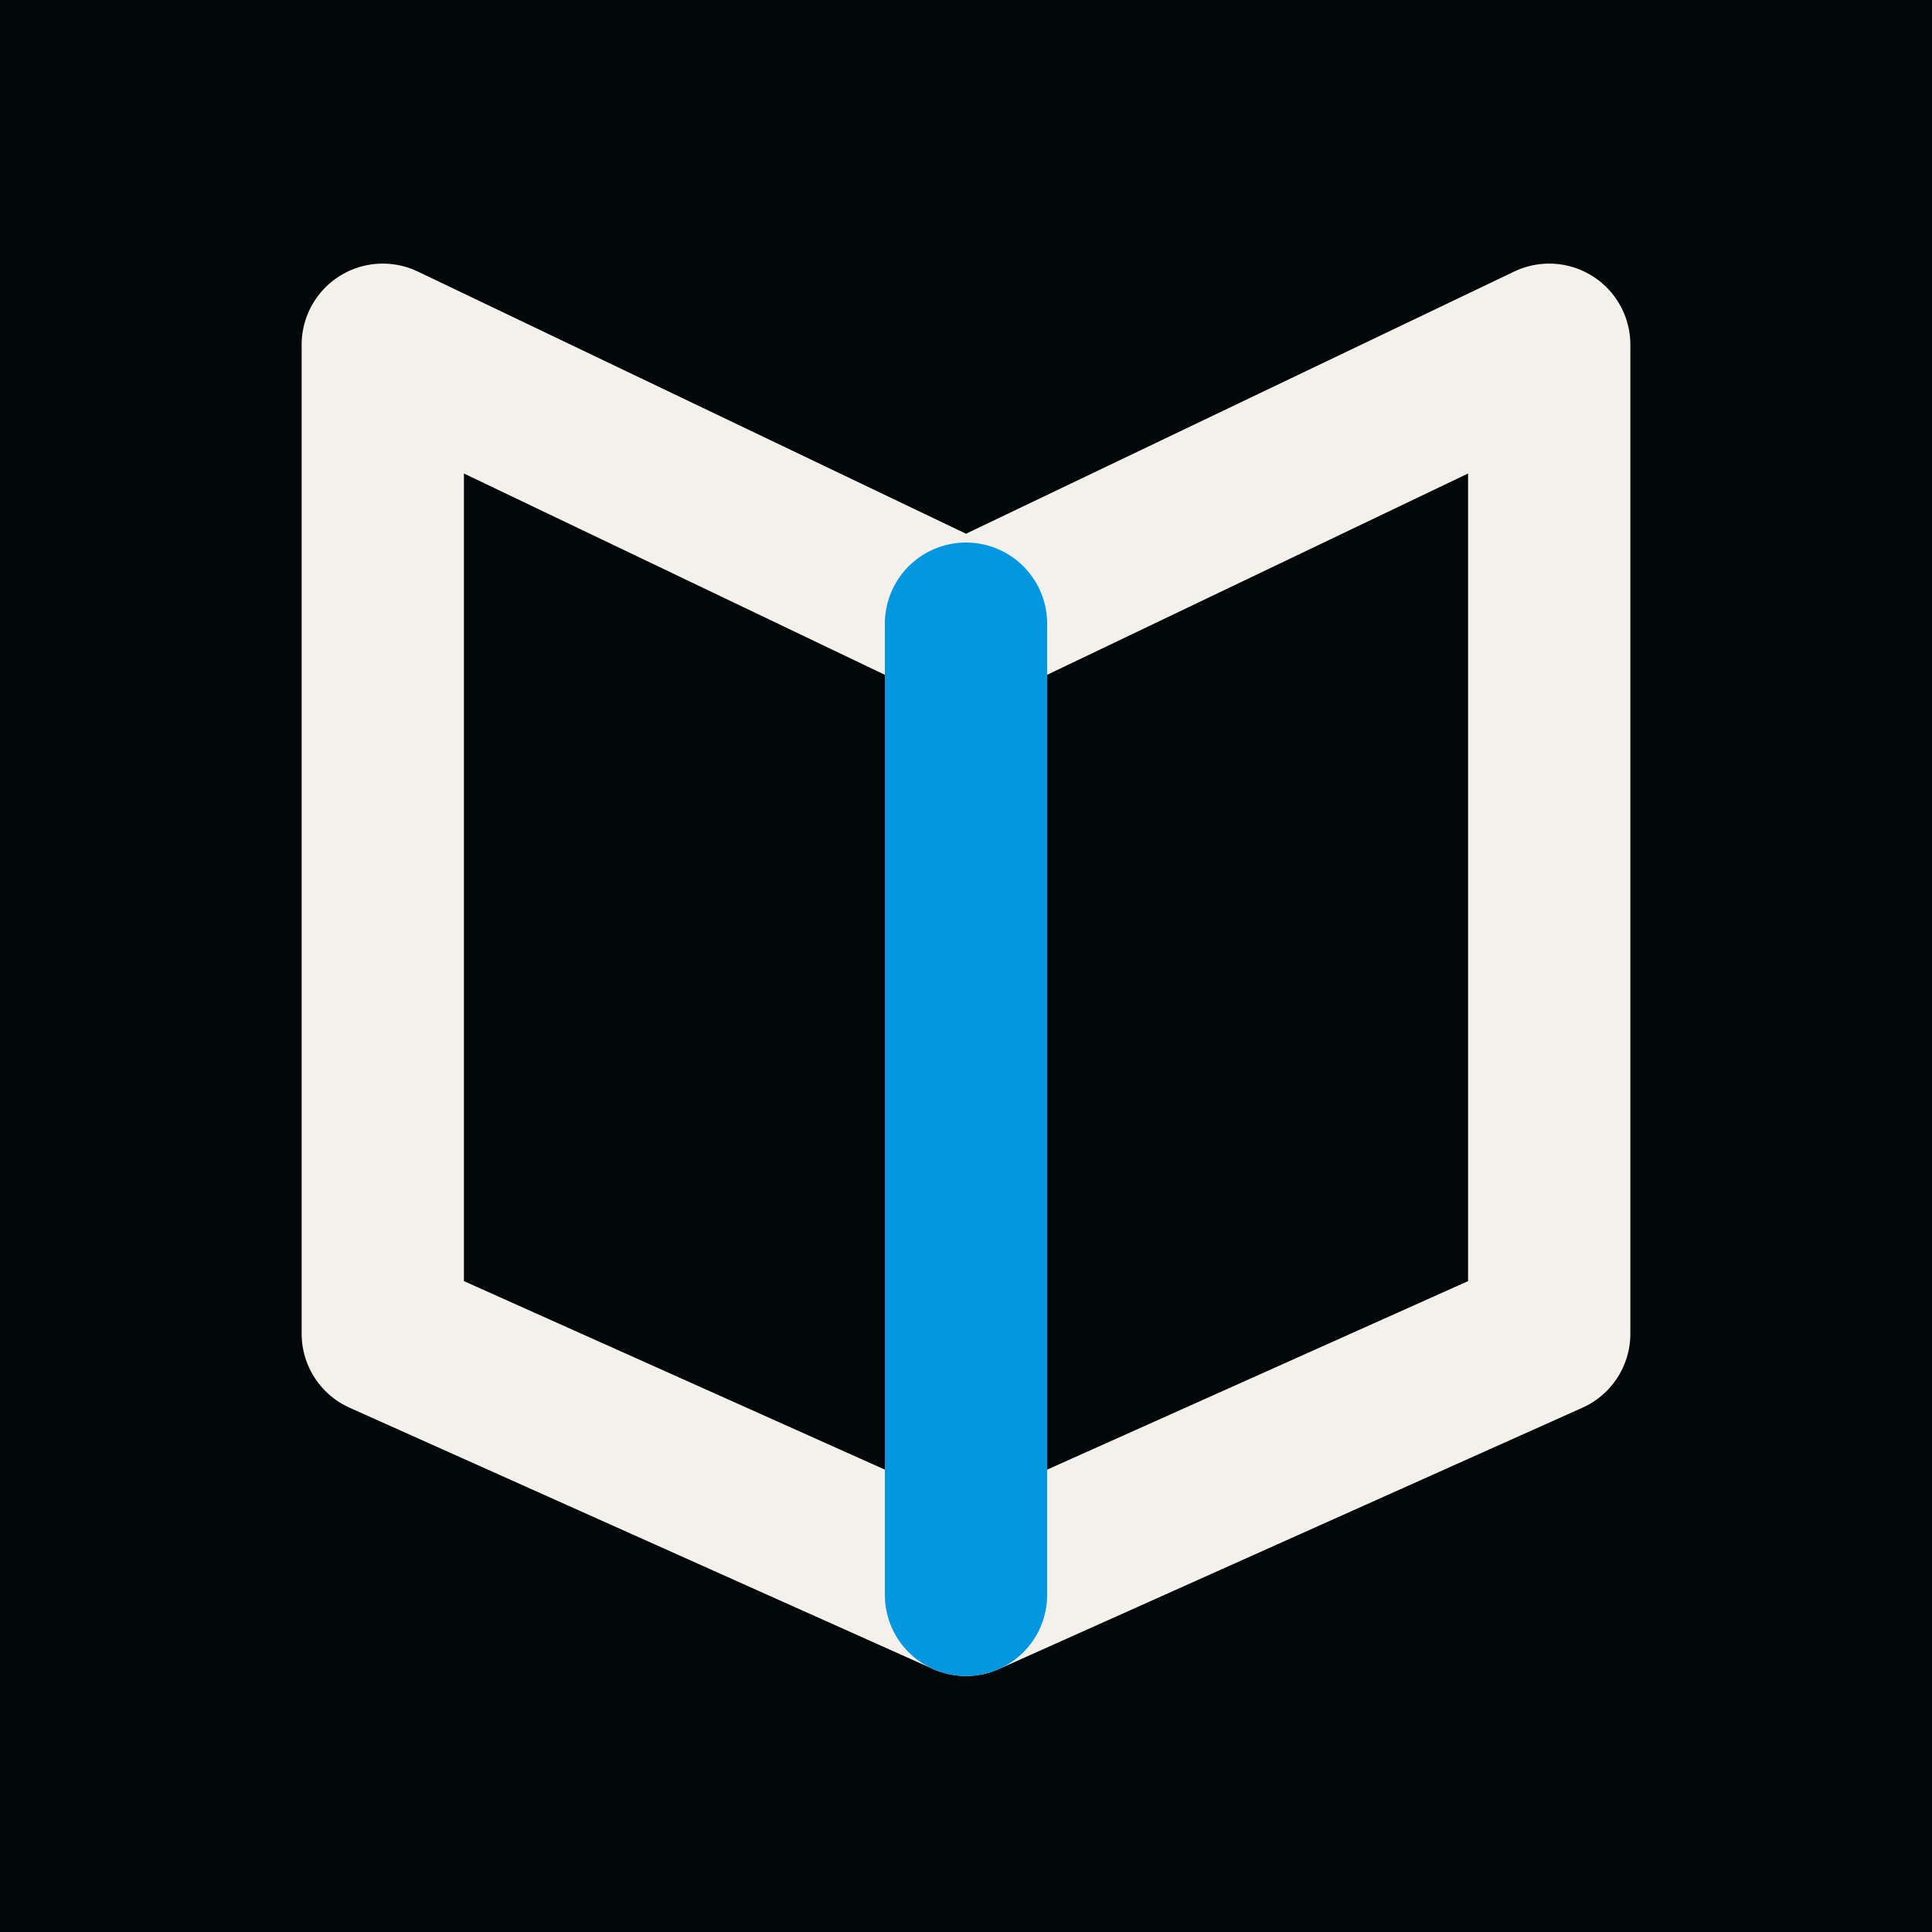
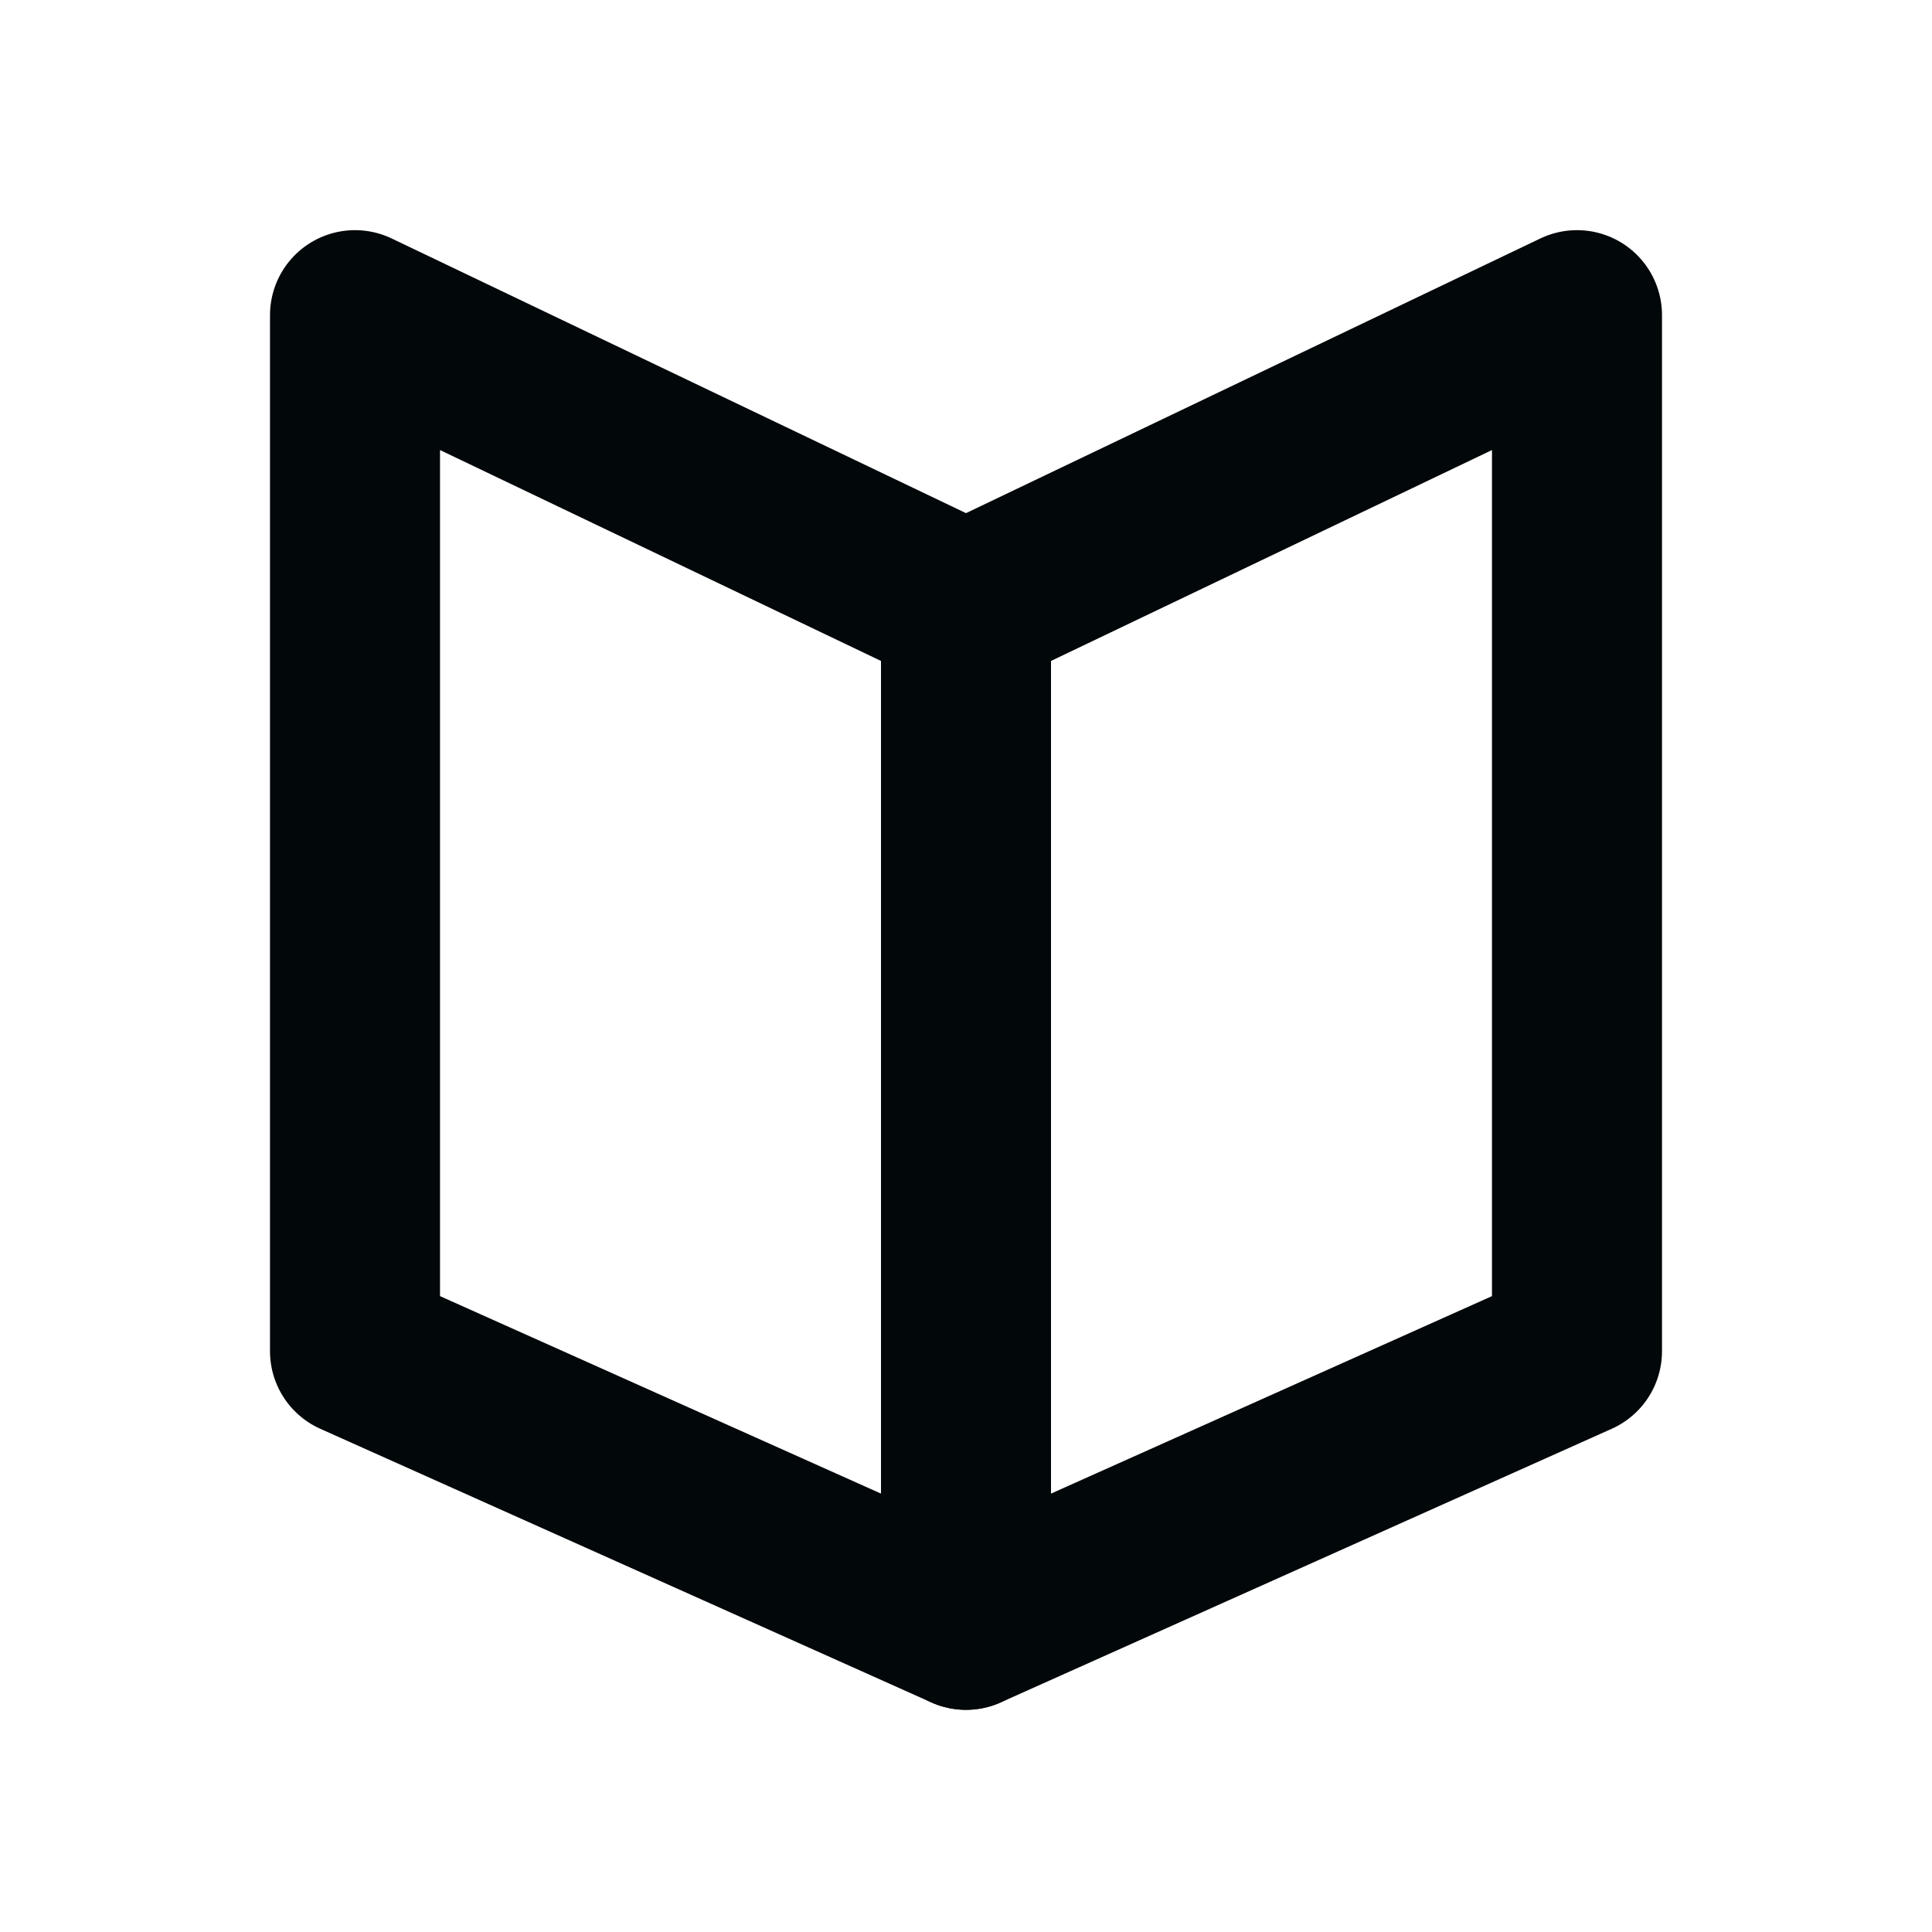
<svg xmlns="http://www.w3.org/2000/svg" viewBox="0 0 64 64">
-   <rect width="64" height="64" fill="#02070A" />
-   <g transform="translate(32 32) scale(0.84) translate(-32 -32)">
-     <path d="M 9.00,7.50 L 32.00,18.50 L 55.00,7.50 L 55.00,46.50 L 32.00,56.80 L 9.00,46.50 Z" fill="none" stroke="#F4F1EA" stroke-width="6.4" stroke-linejoin="round" stroke-linecap="round" />
-     <path d="M 32.00,18.50 L 32.00,56.80" fill="none" stroke="#0297DE" stroke-width="6.4" stroke-linejoin="round" stroke-linecap="round" />
+   <rect width="64" height="64" fill="#FFFFFF" />
+   <g transform="translate(32 32) scale(0.88) translate(-32 -32)">
+     <path d="M 9.00,7.50 L 32.00,18.50 L 55.00,7.50 L 55.00,46.50 L 32.00,56.80 L 9.00,46.50 Z" fill="none" stroke="#02070A" stroke-width="6.4" stroke-linejoin="round" stroke-linecap="round" />
+     <path d="M 32.00,18.50 L 32.00,56.80" fill="none" stroke="#02070A" stroke-width="6.4" stroke-linejoin="round" stroke-linecap="round" />
  </g>
</svg>
